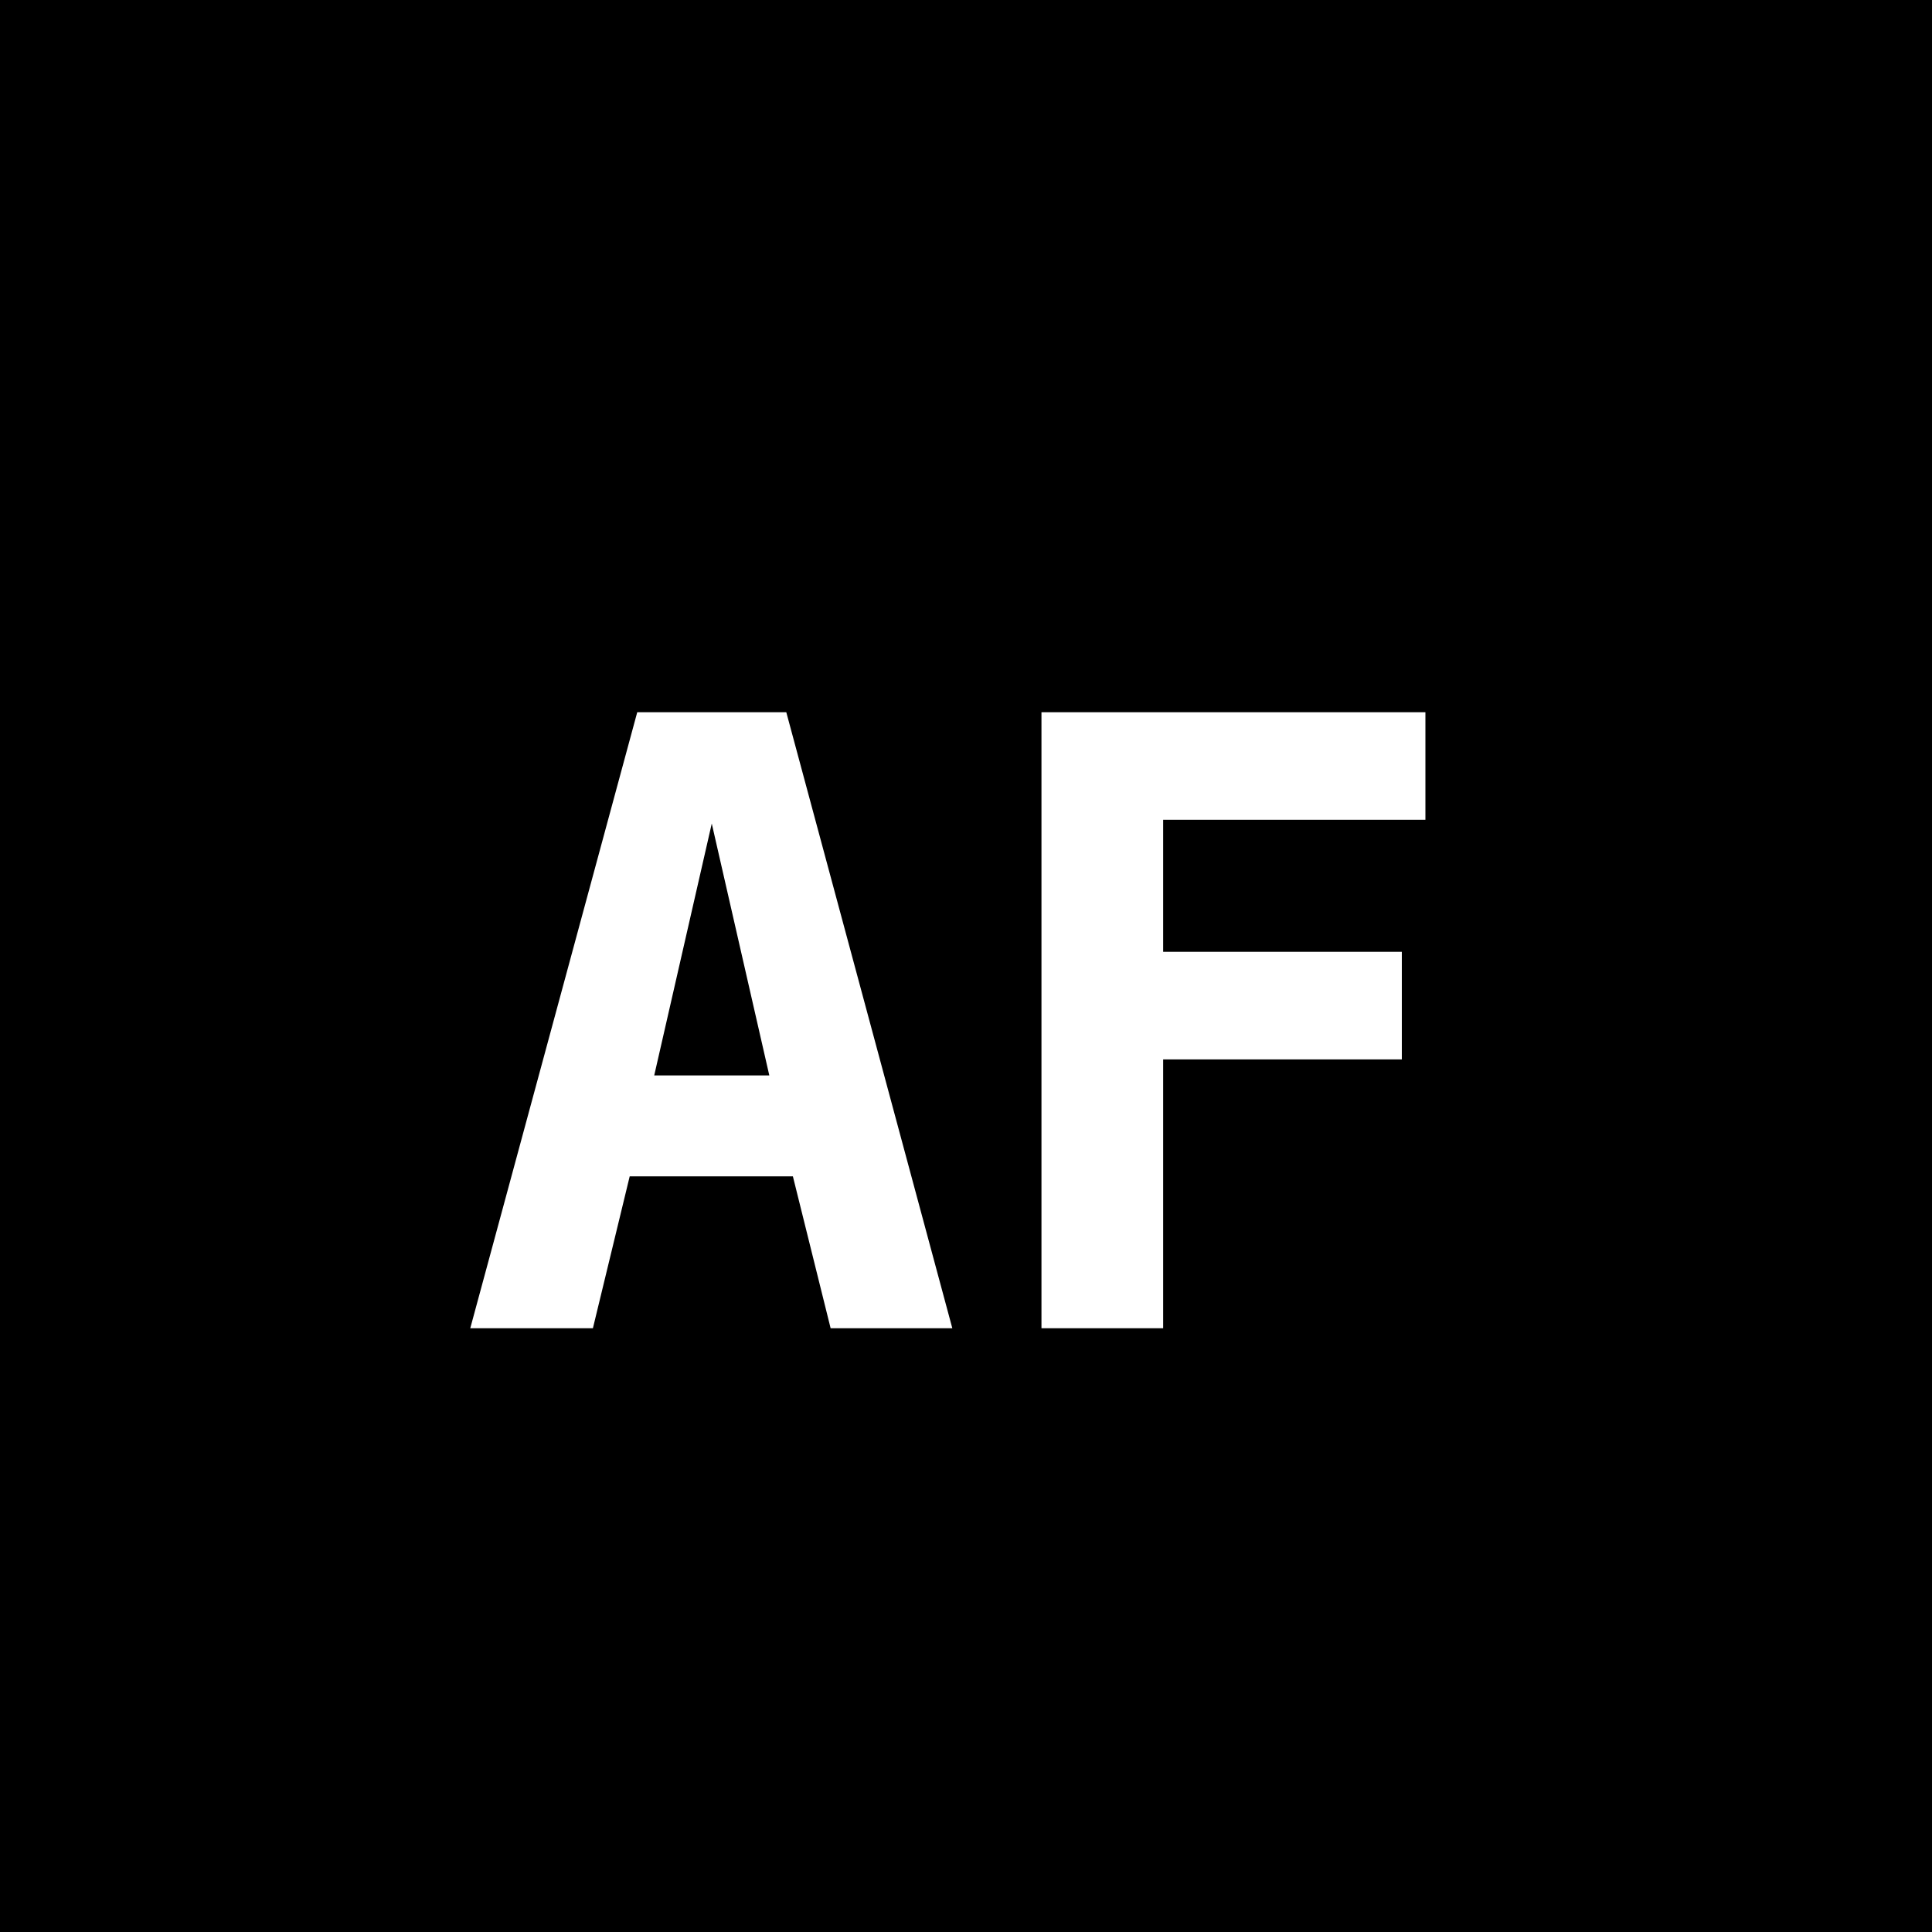
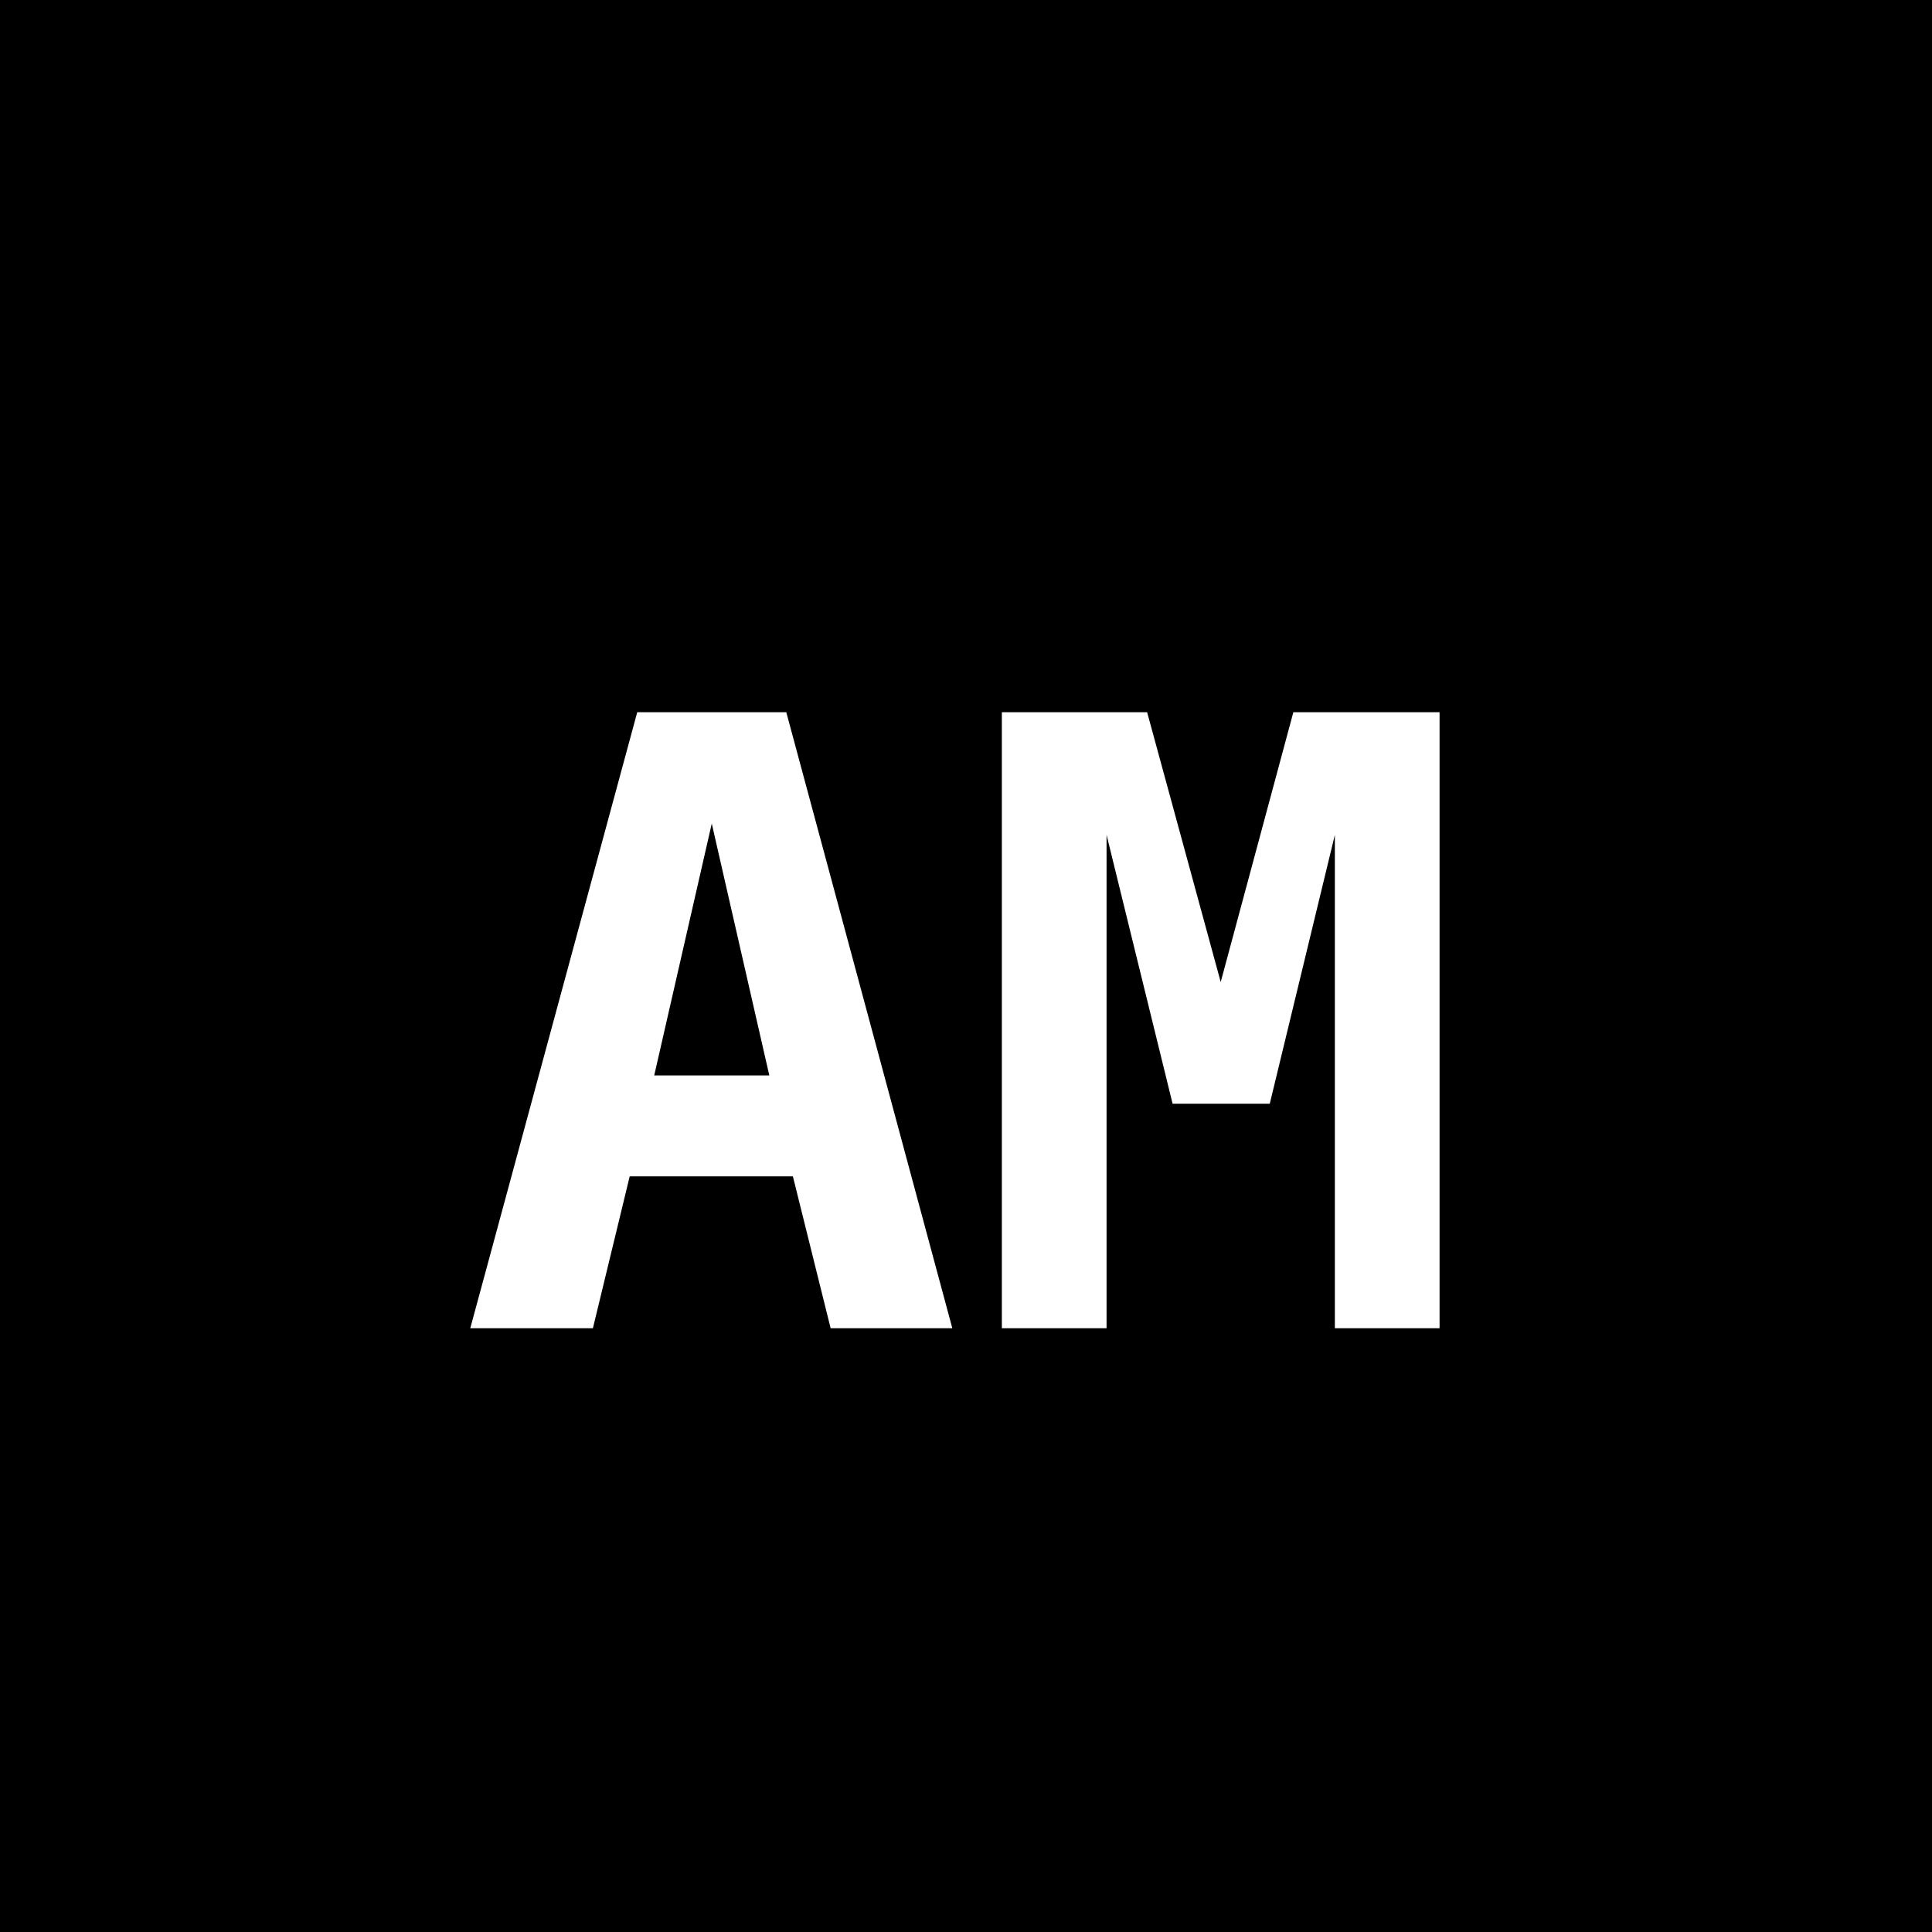
<svg xmlns="http://www.w3.org/2000/svg" width="32" height="32" viewBox="0 0 32 32">
  <rect width="32" height="32" fill="#000" />
-   <text x="16" y="22" font-family="monospace" font-size="14" font-weight="bold" fill="#fff" text-anchor="middle">AF</text>
+   <text x="16" y="22" font-family="monospace" font-size="14" font-weight="bold" fill="#fff" text-anchor="middle">AM</text>
</svg>
